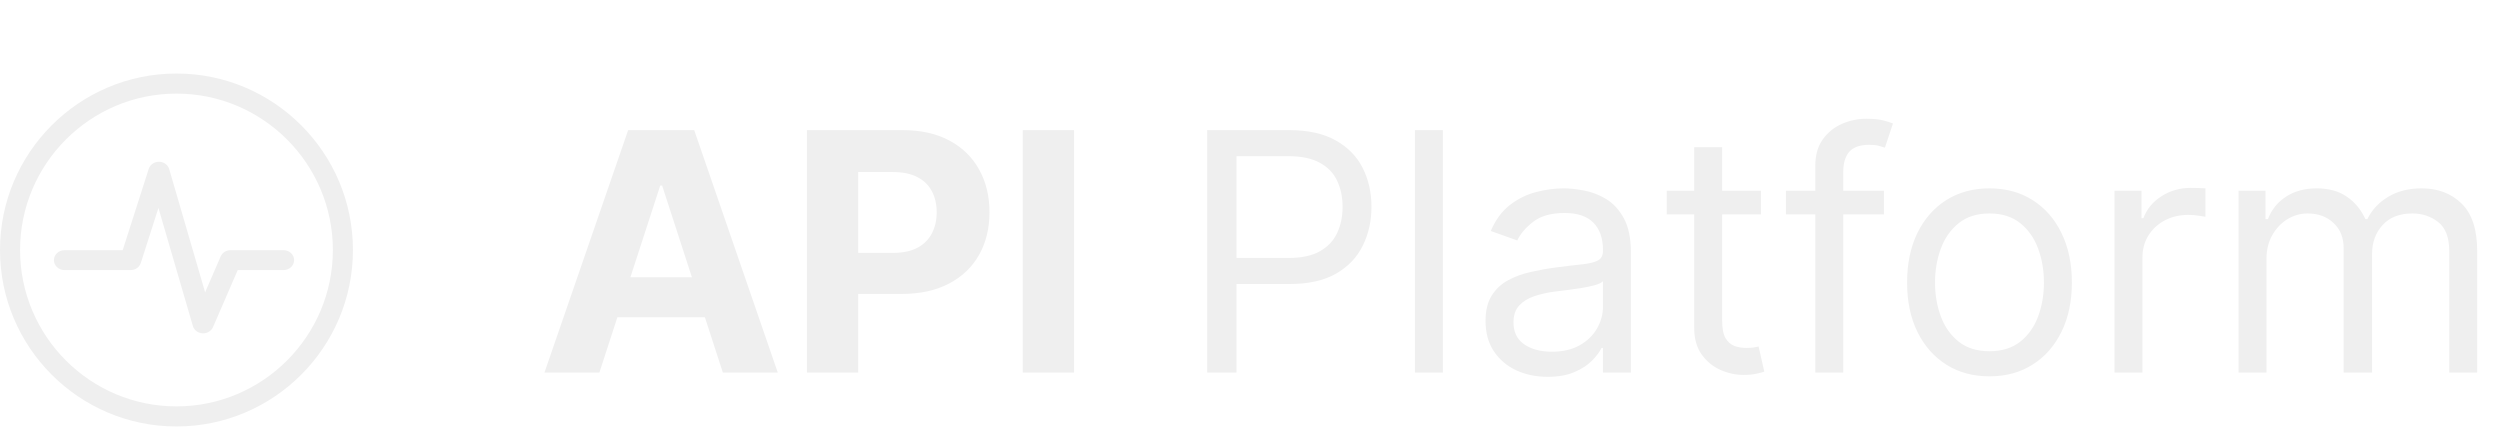
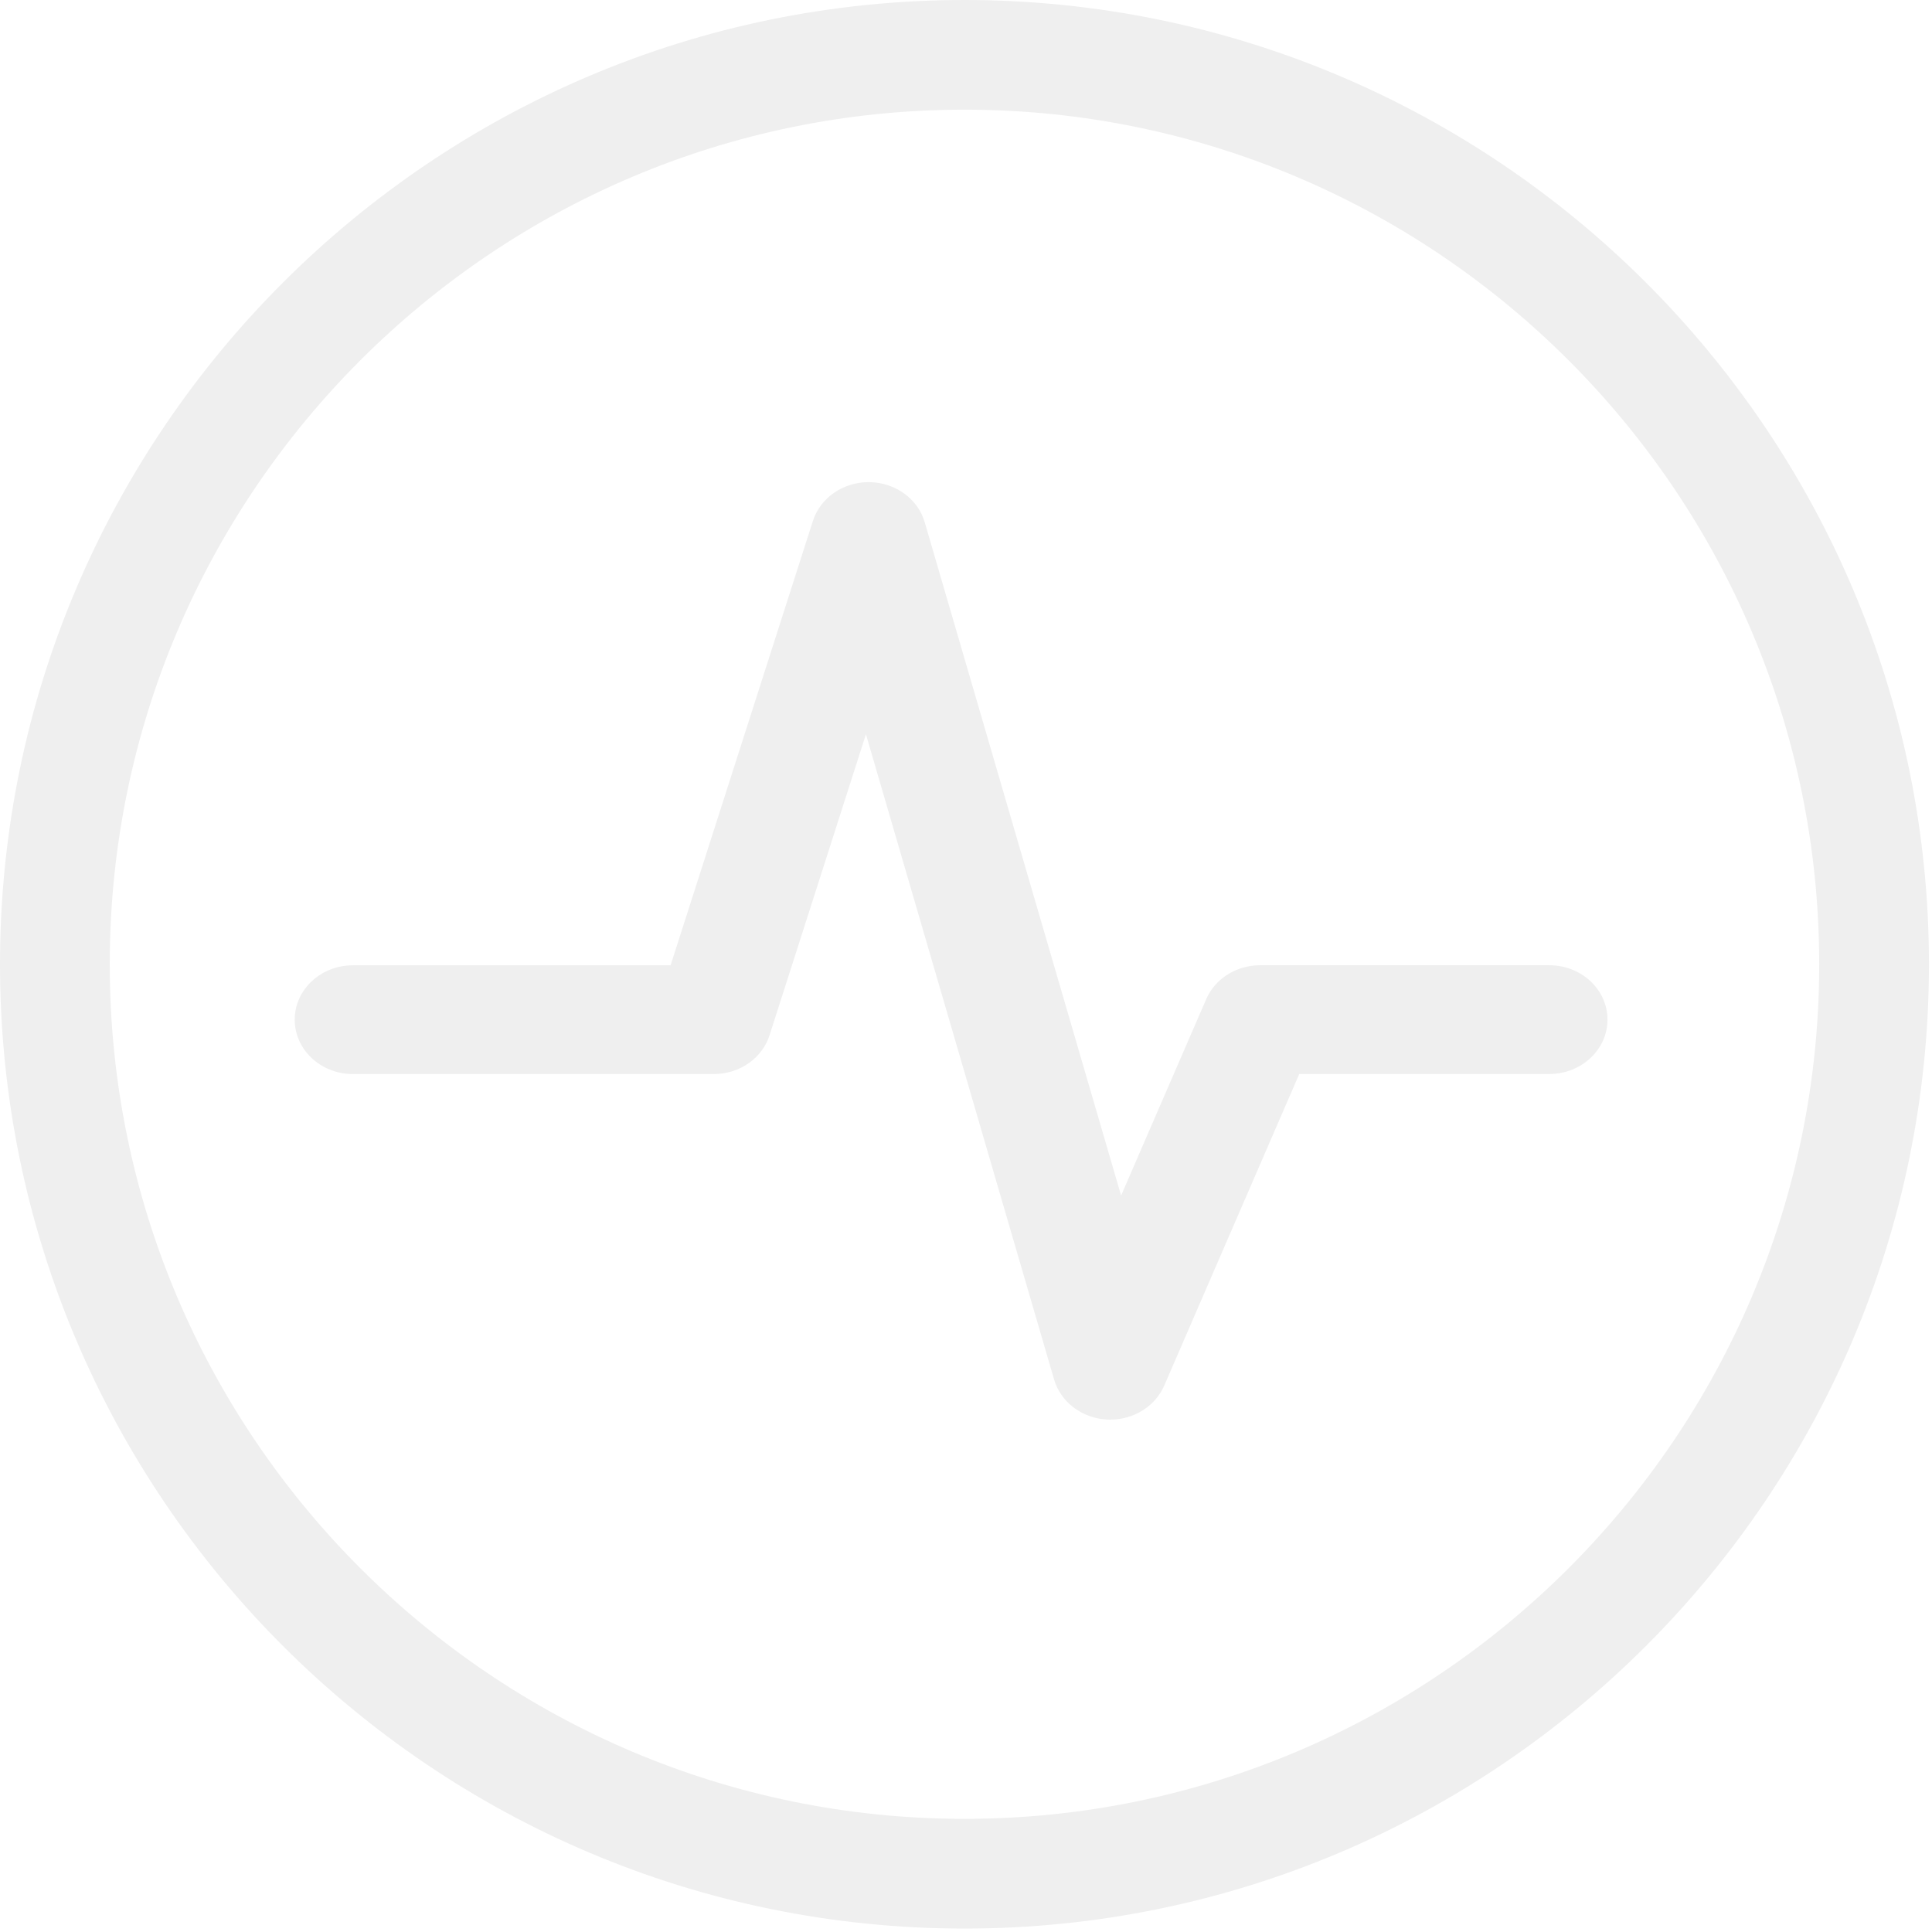
- <svg xmlns="http://www.w3.org/2000/svg" width="510" height="87" viewBox="0 0 510 87" fill="none">
-   <path d="M122.276 76H111.071L128.143 26.546H141.618L158.666 76H147.462L135.074 37.847H134.688L122.276 76ZM121.575 56.561H148.041V64.723H121.575V56.561ZM164.619 76V26.546H184.13C187.881 26.546 191.076 27.262 193.717 28.695C196.357 30.111 198.369 32.084 199.754 34.611C201.154 37.122 201.854 40.02 201.854 43.304C201.854 46.588 201.146 49.486 199.729 51.997C198.313 54.509 196.26 56.465 193.572 57.865C190.899 59.266 187.664 59.966 183.864 59.966H171.428V51.587H182.174C184.186 51.587 185.844 51.241 187.148 50.548C188.469 49.84 189.451 48.866 190.094 47.627C190.754 46.371 191.085 44.93 191.085 43.304C191.085 41.662 190.754 40.229 190.094 39.006C189.451 37.766 188.469 36.808 187.148 36.132C185.828 35.44 184.154 35.094 182.126 35.094H175.075V76H164.619ZM219.102 26.546V76H208.646V26.546H219.102ZM246.262 76V26.546H262.972C266.852 26.546 270.023 27.246 272.487 28.646C274.966 30.031 276.801 31.906 277.992 34.273C279.183 36.639 279.779 39.28 279.779 42.193C279.779 45.107 279.183 47.755 277.992 50.138C276.817 52.521 274.998 54.42 272.535 55.837C270.072 57.237 266.916 57.938 263.069 57.938H251.092V52.625H262.876C265.532 52.625 267.665 52.166 269.275 51.249C270.885 50.331 272.052 49.092 272.776 47.53C273.517 45.952 273.887 44.173 273.887 42.193C273.887 40.213 273.517 38.442 272.776 36.881C272.052 35.319 270.877 34.096 269.251 33.21C267.625 32.309 265.468 31.858 262.779 31.858H252.251V76H246.262ZM294.352 26.546V76H288.653V26.546H294.352ZM315.705 76.87C313.355 76.87 311.221 76.427 309.306 75.541C307.39 74.64 305.869 73.344 304.742 71.654C303.615 69.947 303.051 67.887 303.051 65.472C303.051 63.347 303.47 61.624 304.307 60.304C305.144 58.968 306.263 57.922 307.664 57.165C309.064 56.408 310.61 55.845 312.3 55.475C314.007 55.088 315.721 54.782 317.444 54.557C319.697 54.267 321.525 54.05 322.925 53.905C324.342 53.744 325.372 53.478 326.016 53.108C326.676 52.738 327.006 52.094 327.006 51.176V50.983C327.006 48.601 326.354 46.749 325.05 45.429C323.762 44.109 321.806 43.449 319.182 43.449C316.462 43.449 314.328 44.045 312.783 45.236C311.238 46.427 310.151 47.699 309.523 49.051L304.114 47.12C305.08 44.866 306.368 43.111 307.978 41.855C309.604 40.584 311.374 39.698 313.29 39.199C315.222 38.684 317.122 38.426 318.989 38.426C320.18 38.426 321.549 38.571 323.094 38.861C324.656 39.135 326.161 39.706 327.61 40.575C329.075 41.445 330.29 42.757 331.256 44.512C332.222 46.266 332.705 48.617 332.705 51.563V76H327.006V70.978H326.716C326.33 71.782 325.686 72.644 324.784 73.561C323.883 74.479 322.684 75.26 321.186 75.904C319.689 76.547 317.862 76.87 315.705 76.87ZM316.574 71.75C318.828 71.75 320.728 71.308 322.273 70.422C323.835 69.537 325.01 68.394 325.799 66.993C326.604 65.593 327.006 64.12 327.006 62.574V57.358C326.765 57.648 326.233 57.914 325.412 58.155C324.607 58.38 323.674 58.582 322.611 58.759C321.565 58.92 320.542 59.065 319.544 59.193C318.562 59.306 317.766 59.403 317.154 59.483C315.673 59.676 314.288 59.99 313 60.425C311.729 60.843 310.698 61.479 309.909 62.333C309.137 63.17 308.75 64.313 308.75 65.762C308.75 67.742 309.483 69.239 310.948 70.253C312.429 71.251 314.304 71.75 316.574 71.75ZM359.237 38.909V43.739H340.016V38.909H359.237ZM345.618 30.023H351.317V65.375C351.317 66.985 351.55 68.192 352.017 68.997C352.5 69.786 353.112 70.317 353.852 70.591C354.609 70.849 355.406 70.978 356.243 70.978C356.871 70.978 357.386 70.945 357.788 70.881C358.191 70.8 358.513 70.736 358.754 70.688L359.913 75.807C359.527 75.952 358.988 76.097 358.295 76.242C357.603 76.403 356.726 76.483 355.663 76.483C354.054 76.483 352.476 76.137 350.93 75.445C349.401 74.753 348.129 73.698 347.115 72.281C346.117 70.865 345.618 69.078 345.618 66.921V30.023ZM384.327 38.909V43.739H364.332V38.909H384.327ZM370.321 76V33.79C370.321 31.665 370.82 29.894 371.818 28.477C372.816 27.061 374.112 25.998 375.706 25.29C377.3 24.582 378.982 24.227 380.753 24.227C382.153 24.227 383.296 24.34 384.182 24.566C385.067 24.791 385.727 25 386.162 25.193L384.52 30.119C384.23 30.023 383.828 29.902 383.312 29.757C382.813 29.612 382.153 29.54 381.332 29.54C379.449 29.54 378.089 30.015 377.251 30.965C376.43 31.915 376.02 33.307 376.02 35.142V76H370.321ZM405.854 76.773C402.506 76.773 399.568 75.976 397.04 74.382C394.529 72.789 392.565 70.559 391.148 67.693C389.748 64.828 389.048 61.479 389.048 57.648C389.048 53.784 389.748 50.412 391.148 47.53C392.565 44.648 394.529 42.411 397.04 40.817C399.568 39.223 402.506 38.426 405.854 38.426C409.203 38.426 412.133 39.223 414.644 40.817C417.172 42.411 419.136 44.648 420.536 47.53C421.953 50.412 422.661 53.784 422.661 57.648C422.661 61.479 421.953 64.828 420.536 67.693C419.136 70.559 417.172 72.789 414.644 74.382C412.133 75.976 409.203 76.773 405.854 76.773ZM405.854 71.654C408.398 71.654 410.491 71.002 412.133 69.698C413.775 68.394 414.99 66.679 415.779 64.554C416.568 62.429 416.962 60.127 416.962 57.648C416.962 55.169 416.568 52.859 415.779 50.718C414.99 48.576 413.775 46.846 412.133 45.526C410.491 44.206 408.398 43.546 405.854 43.546C403.311 43.546 401.218 44.206 399.576 45.526C397.934 46.846 396.719 48.576 395.93 50.718C395.141 52.859 394.746 55.169 394.746 57.648C394.746 60.127 395.141 62.429 395.93 64.554C396.719 66.679 397.934 68.394 399.576 69.698C401.218 71.002 403.311 71.654 405.854 71.654ZM431.36 76V38.909H436.866V44.512H437.252C437.929 42.676 439.152 41.187 440.923 40.044C442.694 38.901 444.69 38.33 446.912 38.33C447.33 38.33 447.853 38.338 448.481 38.354C449.109 38.37 449.584 38.394 449.906 38.426V44.222C449.713 44.173 449.27 44.101 448.578 44.005C447.902 43.892 447.185 43.835 446.429 43.835C444.626 43.835 443.016 44.214 441.599 44.97C440.199 45.711 439.088 46.741 438.267 48.061C437.462 49.365 437.059 50.854 437.059 52.529V76H431.36ZM456.661 76V38.909H462.167V44.705H462.65C463.423 42.725 464.67 41.187 466.393 40.093C468.115 38.982 470.184 38.426 472.599 38.426C475.046 38.426 477.082 38.982 478.708 40.093C480.35 41.187 481.63 42.725 482.548 44.705H482.934C483.884 42.789 485.308 41.268 487.208 40.141C489.108 38.998 491.386 38.426 494.042 38.426C497.358 38.426 500.071 39.465 502.18 41.541C504.289 43.602 505.343 46.814 505.343 51.176V76H499.644V51.176C499.644 48.44 498.896 46.484 497.398 45.308C495.901 44.133 494.138 43.546 492.11 43.546C489.502 43.546 487.482 44.334 486.049 45.912C484.616 47.474 483.9 49.454 483.9 51.852V76H478.104V50.597C478.104 48.488 477.42 46.789 476.052 45.502C474.683 44.198 472.921 43.546 470.763 43.546C469.282 43.546 467.898 43.94 466.61 44.729C465.338 45.518 464.308 46.612 463.519 48.013C462.746 49.398 462.36 50.999 462.36 52.818V76H456.661Z" fill="#EFEFEF" />
-   <path d="M41.44 68C41.397 68 41.354 68 41.312 67.996C40.382 67.944 39.591 67.344 39.345 66.504L32.321 42.412L28.724 53.649C28.449 54.507 27.604 55.098 26.645 55.098H13.171C11.972 55.098 11 54.188 11 53.068C11 51.947 11.972 51.038 13.171 51.038H25.029L30.341 34.449C30.618 33.589 31.462 33 32.42 33C32.428 33 32.438 33 32.448 33C33.416 33.011 34.26 33.621 34.515 34.496L41.845 59.634L45.022 52.304C45.353 51.537 46.15 51.036 47.034 51.036H57.829C59.028 51.036 60 51.945 60 53.066C60 54.187 59.028 55.096 57.829 55.096H48.496L43.455 66.73C43.122 67.499 42.323 67.998 41.444 67.998L41.44 68Z" fill="#EFEFEF" />
-   <path d="M36 87C16.15 87 0 70.852 0 51C0 31.148 16.148 15 36 15C55.852 15 72 31.15 72 51C72 70.85 55.85 87 36 87ZM36 19.095C18.409 19.095 4.096 33.407 4.096 51C4.096 68.593 18.409 82.904 36 82.904C53.591 82.904 67.904 68.591 67.904 51C67.904 33.409 53.591 19.095 36 19.095Z" fill="#EFEFEF" />
+ <svg xmlns="http://www.w3.org/2000/svg" width="97" height="97" viewBox="0 0 97 97" fill="none">
+   <path d="M55.742 71.276C55.684 71.276 55.627 71.276 55.569 71.271C54.319 71.2 53.255 70.394 52.924 69.264L43.476 36.865L38.637 51.976C38.268 53.131 37.13 53.925 35.841 53.925H17.717C16.105 53.925 14.797 52.702 14.797 51.195C14.797 49.687 16.105 48.465 17.717 48.465H33.668L40.813 26.155C41.185 24.999 42.32 24.207 43.609 24.207C43.62 24.207 43.633 24.207 43.646 24.207C44.949 24.222 46.084 25.043 46.427 26.219L56.287 60.025L60.559 50.168C61.005 49.136 62.077 48.462 63.267 48.462H77.787C79.399 48.462 80.707 49.685 80.707 51.192C80.707 52.699 79.399 53.922 77.787 53.922H65.232L58.452 69.568C58.004 70.602 56.929 71.274 55.747 71.274L55.742 71.276Z" fill="#EFEFEF" />
+   <path d="M48.423 96.828C21.724 96.828 0 75.111 0 48.414C0 21.717 21.721 0 48.423 0C75.126 0 96.847 21.719 96.847 48.414C96.847 75.108 75.123 96.828 48.423 96.828ZM48.423 5.506C24.762 5.506 5.51 24.754 5.51 48.414C5.51 72.073 24.762 91.319 48.423 91.319C72.085 91.319 91.337 72.071 91.337 48.414C91.337 24.757 72.085 5.506 48.423 5.506Z" fill="#EFEFEF" />
</svg>
